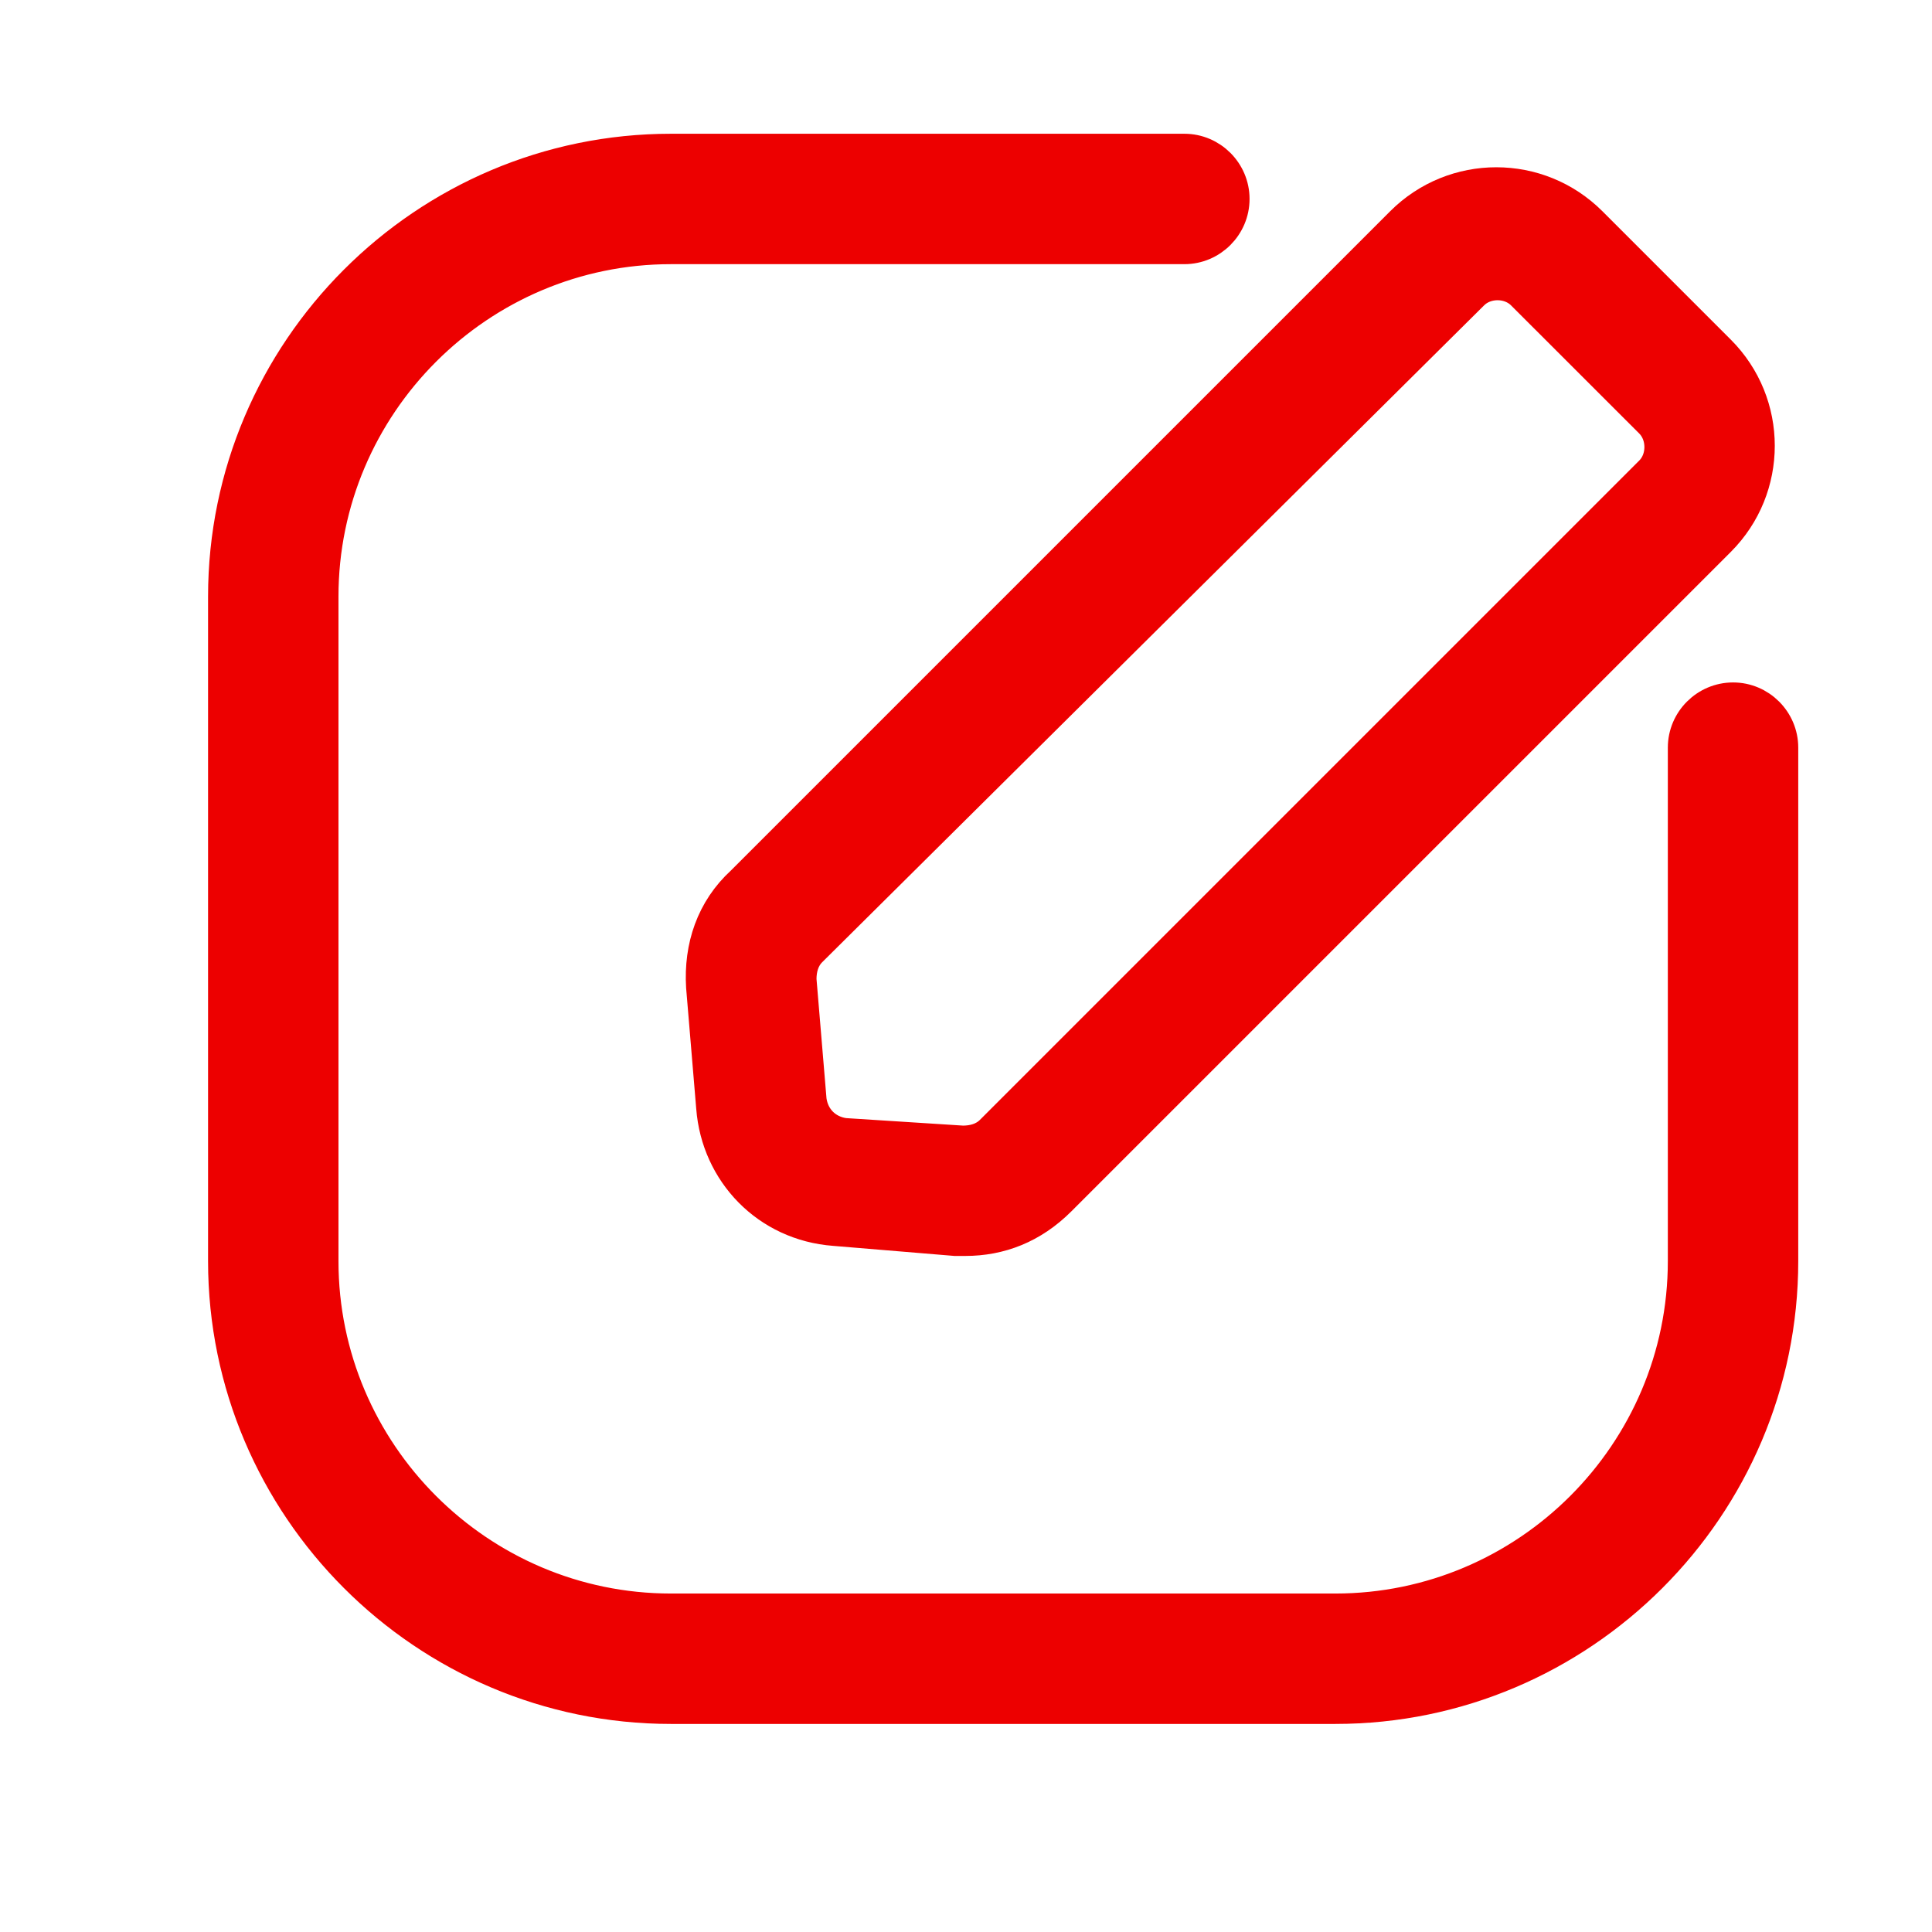
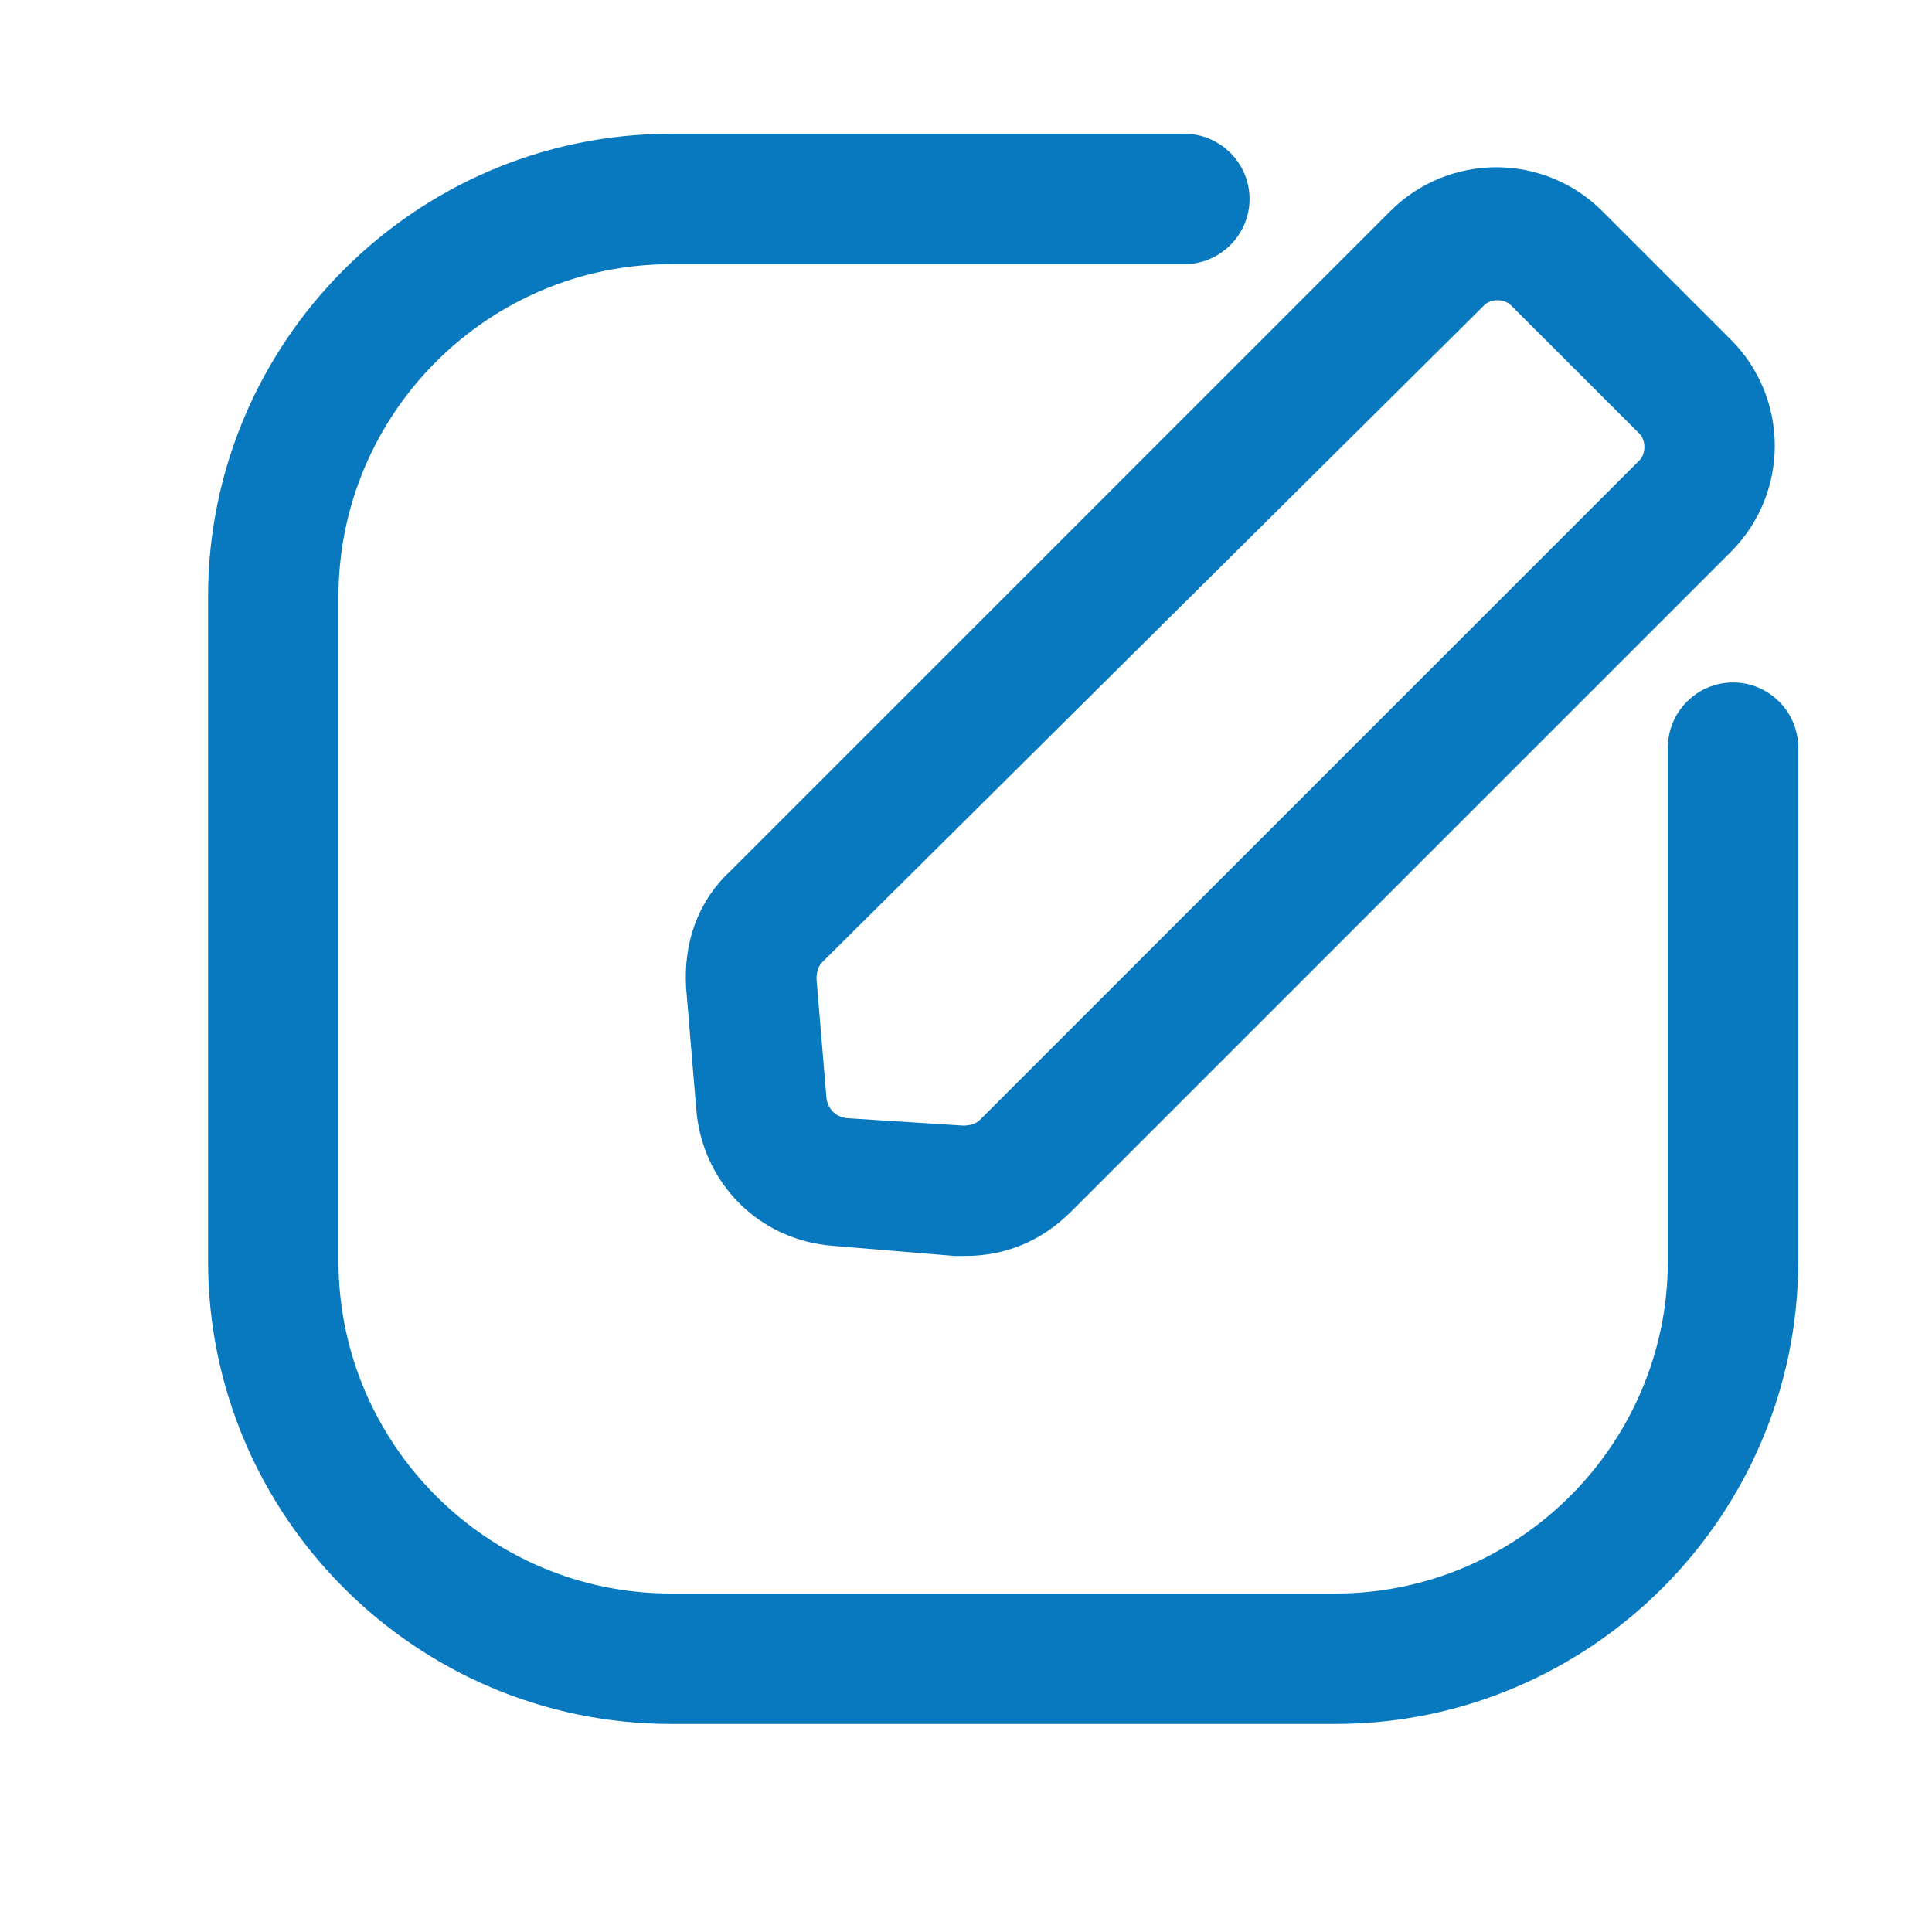
<svg xmlns="http://www.w3.org/2000/svg" width="26" height="26" viewBox="0 0 26 26" fill="none">
  <g id="noun-configuration-3558643 1">
    <g id="Group 1171275225">
      <g id="Group">
        <g id="Group_2">
-           <path id="Vector" d="M12.99 16.702C12.956 16.702 12.888 16.702 12.854 16.702L11.229 16.567C10.314 16.499 9.637 15.788 9.569 14.907L9.433 13.281C9.4 12.739 9.569 12.231 9.975 11.859L18.849 2.985C19.561 2.273 20.712 2.273 21.424 2.985L23.151 4.712C23.862 5.423 23.862 6.575 23.151 7.286L14.277 16.16C13.904 16.533 13.464 16.702 12.99 16.702ZM12.956 15.348C13.091 15.348 13.227 15.314 13.329 15.212L22.203 6.338C22.372 6.169 22.372 5.864 22.203 5.694L20.475 3.967C20.306 3.798 20.001 3.798 19.832 3.967L10.924 12.807C10.822 12.909 10.788 13.044 10.788 13.18L10.924 14.806C10.958 15.043 11.127 15.212 11.364 15.246L12.956 15.348Z" fill="#ED0000" stroke="#ED0000" stroke-width="0.4" />
+           <path id="Vector" d="M12.99 16.702C12.956 16.702 12.888 16.702 12.854 16.702L11.229 16.567C10.314 16.499 9.637 15.788 9.569 14.907L9.433 13.281C9.4 12.739 9.569 12.231 9.975 11.859L18.849 2.985C19.561 2.273 20.712 2.273 21.424 2.985L23.151 4.712C23.862 5.423 23.862 6.575 23.151 7.286L14.277 16.16C13.904 16.533 13.464 16.702 12.99 16.702ZM12.956 15.348C13.091 15.348 13.227 15.314 13.329 15.212L22.203 6.338C22.372 6.169 22.372 5.864 22.203 5.694L20.475 3.967C20.306 3.798 20.001 3.798 19.832 3.967L10.924 12.807C10.822 12.909 10.788 13.044 10.788 13.18L10.924 14.806C10.958 15.043 11.127 15.212 11.364 15.246L12.956 15.348Z" fill="#0879BE" stroke="#0879BE" stroke-width="0.4" />
        </g>
      </g>
      <g id="Group_3">
        <g id="Group_4">
          <g id="Group_5">
-             <path id="Vector_2" d="M17.971 23H9.029C5.71 23 3 20.29 3 16.971V8.029C3 4.71 5.71 2 9.029 2H15.939C16.311 2 16.616 2.305 16.616 2.677C16.616 3.05 16.311 3.355 15.939 3.355H9.029C6.455 3.355 4.355 5.455 4.355 8.029V16.971C4.355 19.545 6.455 21.645 9.029 21.645H17.971C20.545 21.645 22.645 19.545 22.645 16.971V10.061C22.645 9.689 22.95 9.384 23.323 9.384C23.695 9.384 24 9.689 24 10.061V16.971C24 20.29 21.29 23 17.971 23Z" fill="#ED0000" stroke="#ED0000" stroke-width="0.4" />
+             <path id="Vector_2" d="M17.971 23H9.029C5.71 23 3 20.29 3 16.971V8.029C3 4.71 5.71 2 9.029 2H15.939C16.311 2 16.616 2.305 16.616 2.677C16.616 3.05 16.311 3.355 15.939 3.355H9.029C6.455 3.355 4.355 5.455 4.355 8.029V16.971C4.355 19.545 6.455 21.645 9.029 21.645H17.971C20.545 21.645 22.645 19.545 22.645 16.971V10.061C22.645 9.689 22.95 9.384 23.323 9.384C23.695 9.384 24 9.689 24 10.061V16.971C24 20.29 21.29 23 17.971 23Z" fill="#0879BE" stroke="#0879BE" stroke-width="0.4" />
          </g>
        </g>
      </g>
    </g>
  </g>
</svg>
